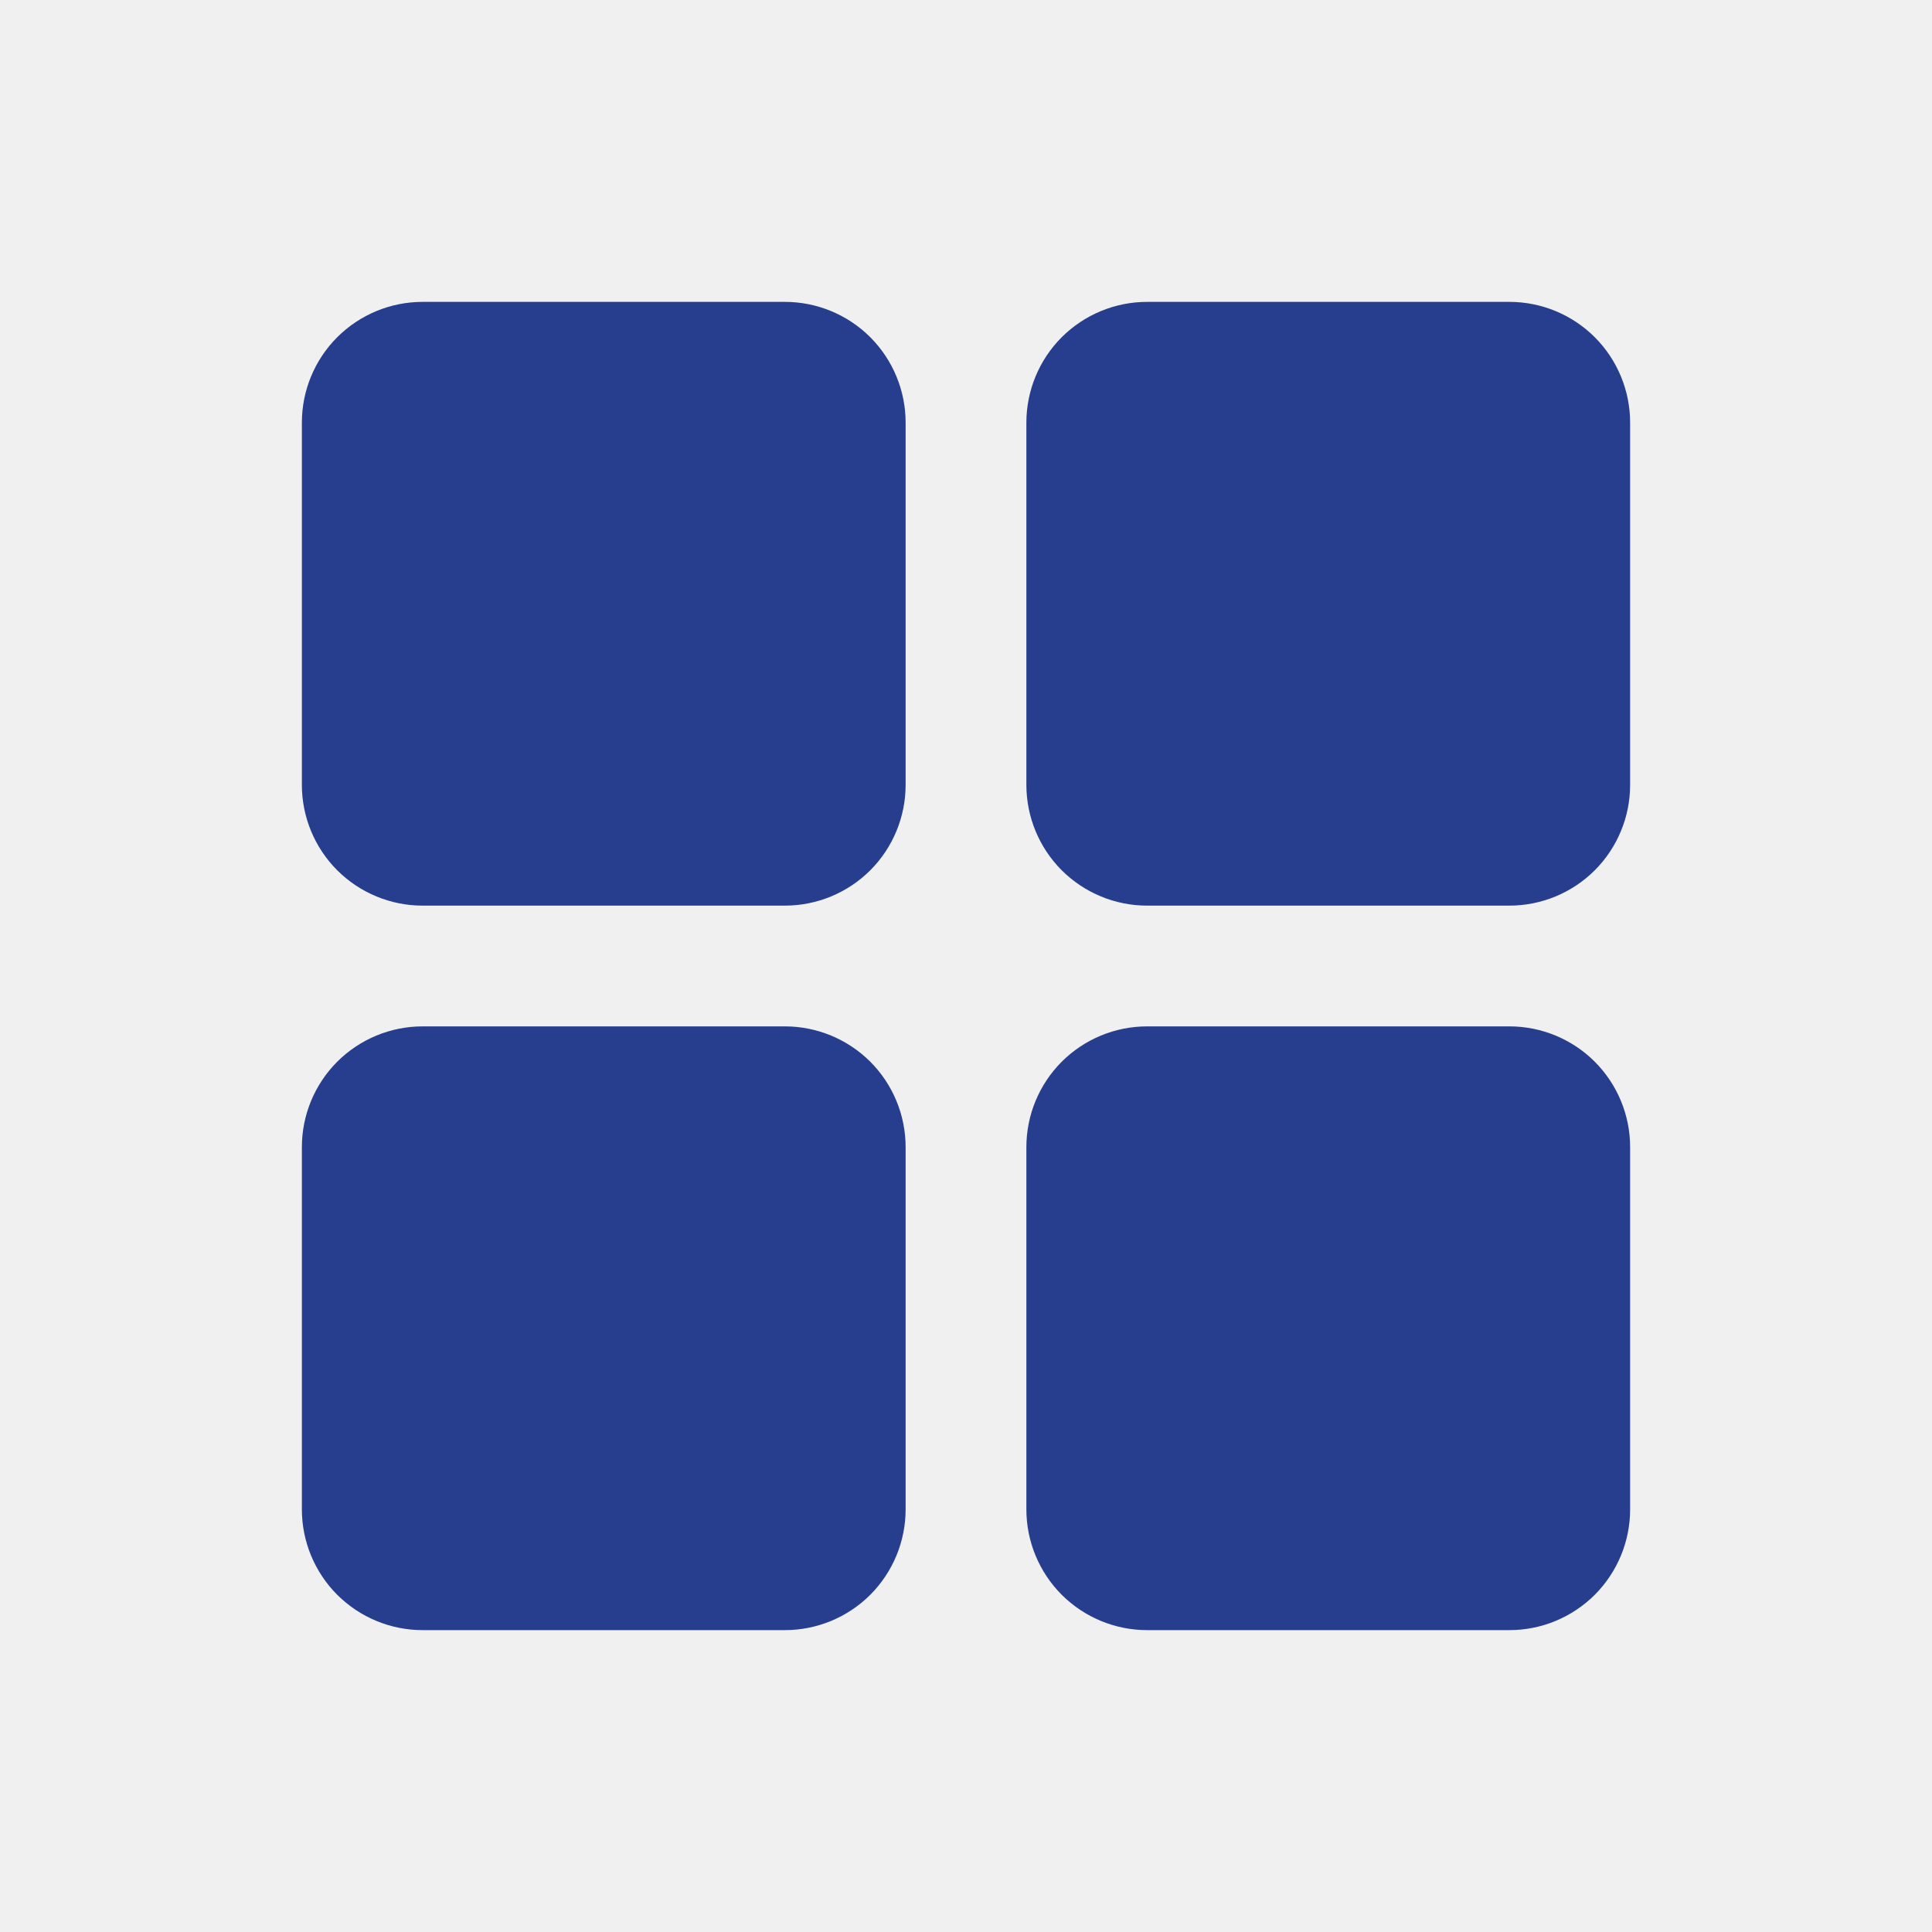
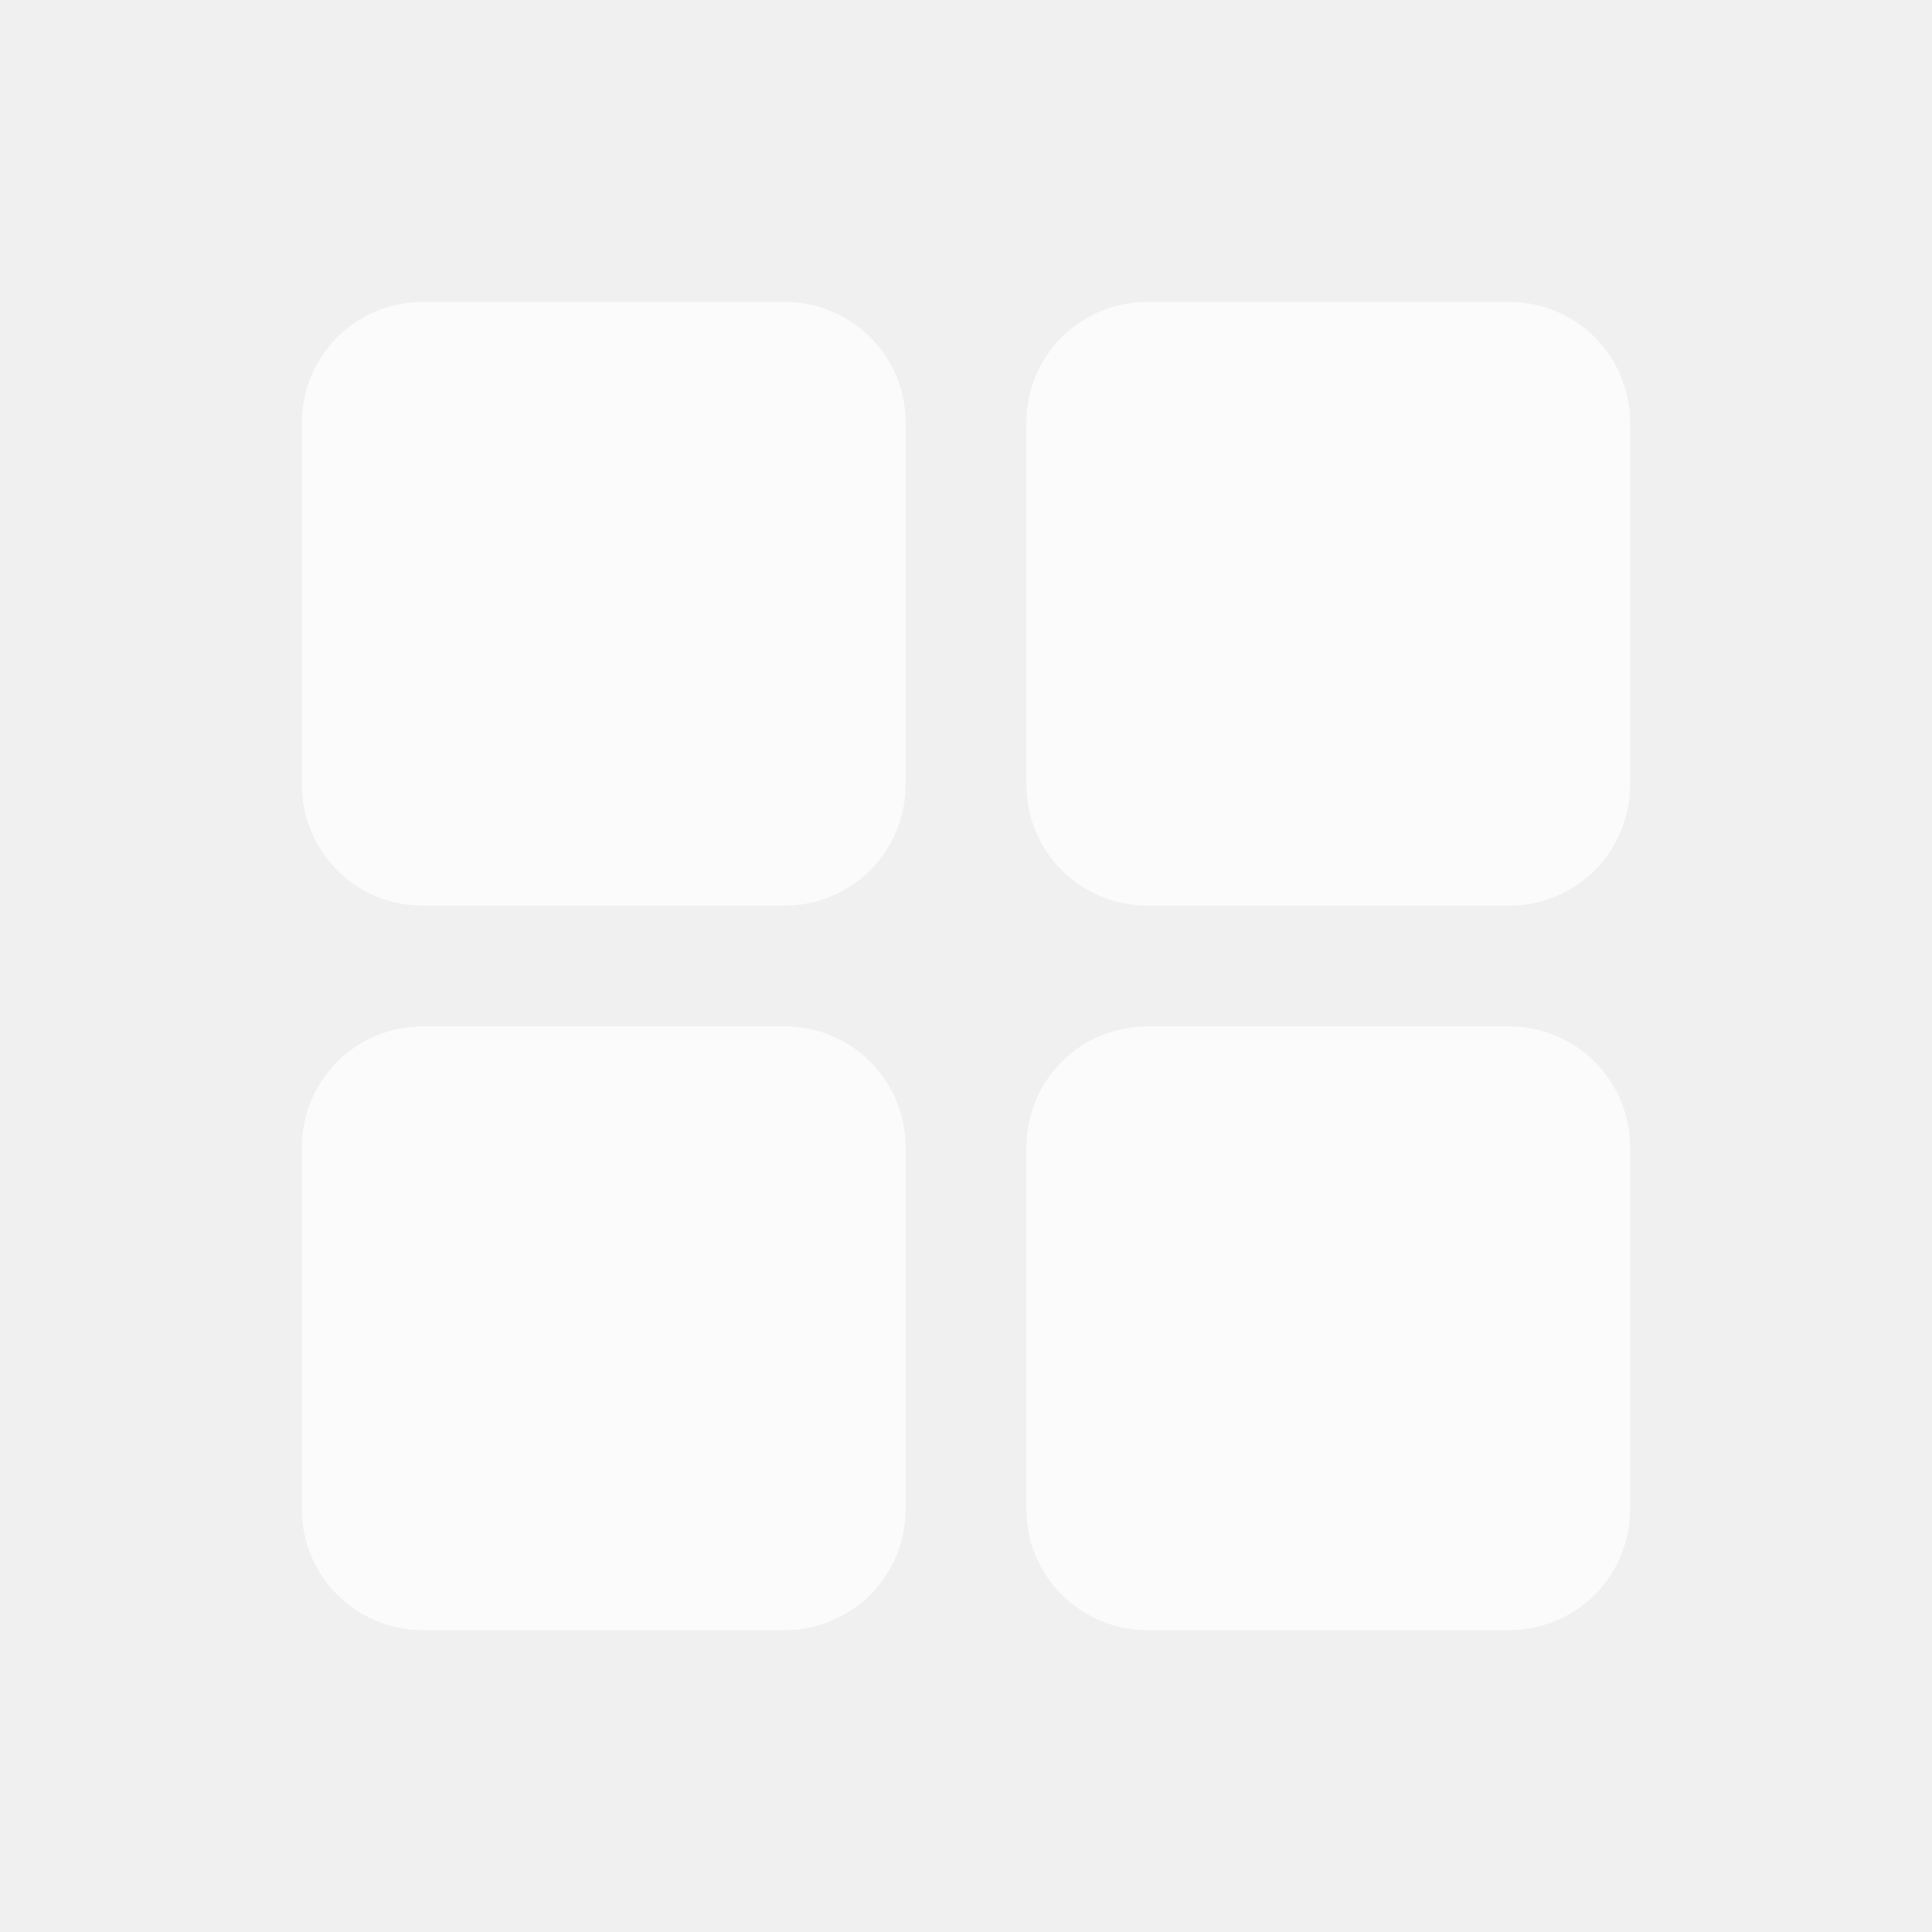
<svg xmlns="http://www.w3.org/2000/svg" width="24" height="24" viewBox="0 0 24 24" fill="none">
-   <path d="M11.25 5.25V9.75C11.25 10.148 11.092 10.529 10.811 10.811C10.529 11.092 10.148 11.25 9.75 11.25H5.25C4.852 11.25 4.471 11.092 4.189 10.811C3.908 10.529 3.75 10.148 3.75 9.75V5.25C3.75 4.852 3.908 4.471 4.189 4.189C4.471 3.908 4.852 3.75 5.25 3.75H9.75C10.148 3.75 10.529 3.908 10.811 4.189C11.092 4.471 11.25 4.852 11.25 5.25ZM18.75 3.75H14.25C13.852 3.75 13.471 3.908 13.189 4.189C12.908 4.471 12.75 4.852 12.75 5.25V9.75C12.75 10.148 12.908 10.529 13.189 10.811C13.471 11.092 13.852 11.25 14.25 11.25H18.75C19.148 11.25 19.529 11.092 19.811 10.811C20.092 10.529 20.25 10.148 20.25 9.75V5.25C20.25 4.852 20.092 4.471 19.811 4.189C19.529 3.908 19.148 3.75 18.75 3.75ZM9.75 12.75H5.25C4.852 12.75 4.471 12.908 4.189 13.189C3.908 13.471 3.75 13.852 3.75 14.25V18.75C3.75 19.148 3.908 19.529 4.189 19.811C4.471 20.092 4.852 20.25 5.25 20.25H9.75C10.148 20.25 10.529 20.092 10.811 19.811C11.092 19.529 11.25 19.148 11.25 18.75V14.25C11.25 13.852 11.092 13.471 10.811 13.189C10.529 12.908 10.148 12.75 9.75 12.75ZM18.75 12.75H14.25C13.852 12.75 13.471 12.908 13.189 13.189C12.908 13.471 12.75 13.852 12.75 14.25V18.75C12.75 19.148 12.908 19.529 13.189 19.811C13.471 20.092 13.852 20.25 14.25 20.25H18.75C19.148 20.25 19.529 20.092 19.811 19.811C20.092 19.529 20.25 19.148 20.25 18.75V14.25C20.25 13.852 20.092 13.471 19.811 13.189C19.529 12.908 19.148 12.75 18.75 12.75Z" fill="#273E8E" />
+   <path d="M11.25 5.25V9.75C11.25 10.148 11.092 10.529 10.811 10.811C10.529 11.092 10.148 11.25 9.75 11.25H5.25C4.852 11.25 4.471 11.092 4.189 10.811C3.908 10.529 3.75 10.148 3.75 9.75V5.25C3.75 4.852 3.908 4.471 4.189 4.189C4.471 3.908 4.852 3.75 5.25 3.75H9.75C10.148 3.75 10.529 3.908 10.811 4.189C11.092 4.471 11.25 4.852 11.25 5.25ZM18.75 3.75H14.25C13.852 3.75 13.471 3.908 13.189 4.189C12.908 4.471 12.75 4.852 12.75 5.25V9.75C12.75 10.148 12.908 10.529 13.189 10.811C13.471 11.092 13.852 11.25 14.25 11.25H18.75C19.148 11.25 19.529 11.092 19.811 10.811C20.092 10.529 20.25 10.148 20.25 9.75V5.25C20.25 4.852 20.092 4.471 19.811 4.189C19.529 3.908 19.148 3.75 18.75 3.75ZM9.75 12.75H5.25C4.852 12.75 4.471 12.908 4.189 13.189C3.908 13.471 3.75 13.852 3.75 14.25V18.75C3.75 19.148 3.908 19.529 4.189 19.811C4.471 20.092 4.852 20.25 5.25 20.25H9.75C10.148 20.25 10.529 20.092 10.811 19.811C11.092 19.529 11.25 19.148 11.25 18.75V14.25C11.25 13.852 11.092 13.471 10.811 13.189C10.529 12.908 10.148 12.75 9.75 12.75ZM18.75 12.75H14.25C13.852 12.75 13.471 12.908 13.189 13.189C12.908 13.471 12.75 13.852 12.75 14.25V18.75C12.75 19.148 12.908 19.529 13.189 19.811C13.471 20.092 13.852 20.25 14.25 20.25H18.75C19.148 20.25 19.529 20.092 19.811 19.811C20.092 19.529 20.25 19.148 20.25 18.75V14.25C20.25 13.852 20.092 13.471 19.811 13.189C19.529 12.908 19.148 12.75 18.75 12.75Z" fill="white" fill-opacity="0.7" />
</svg>
